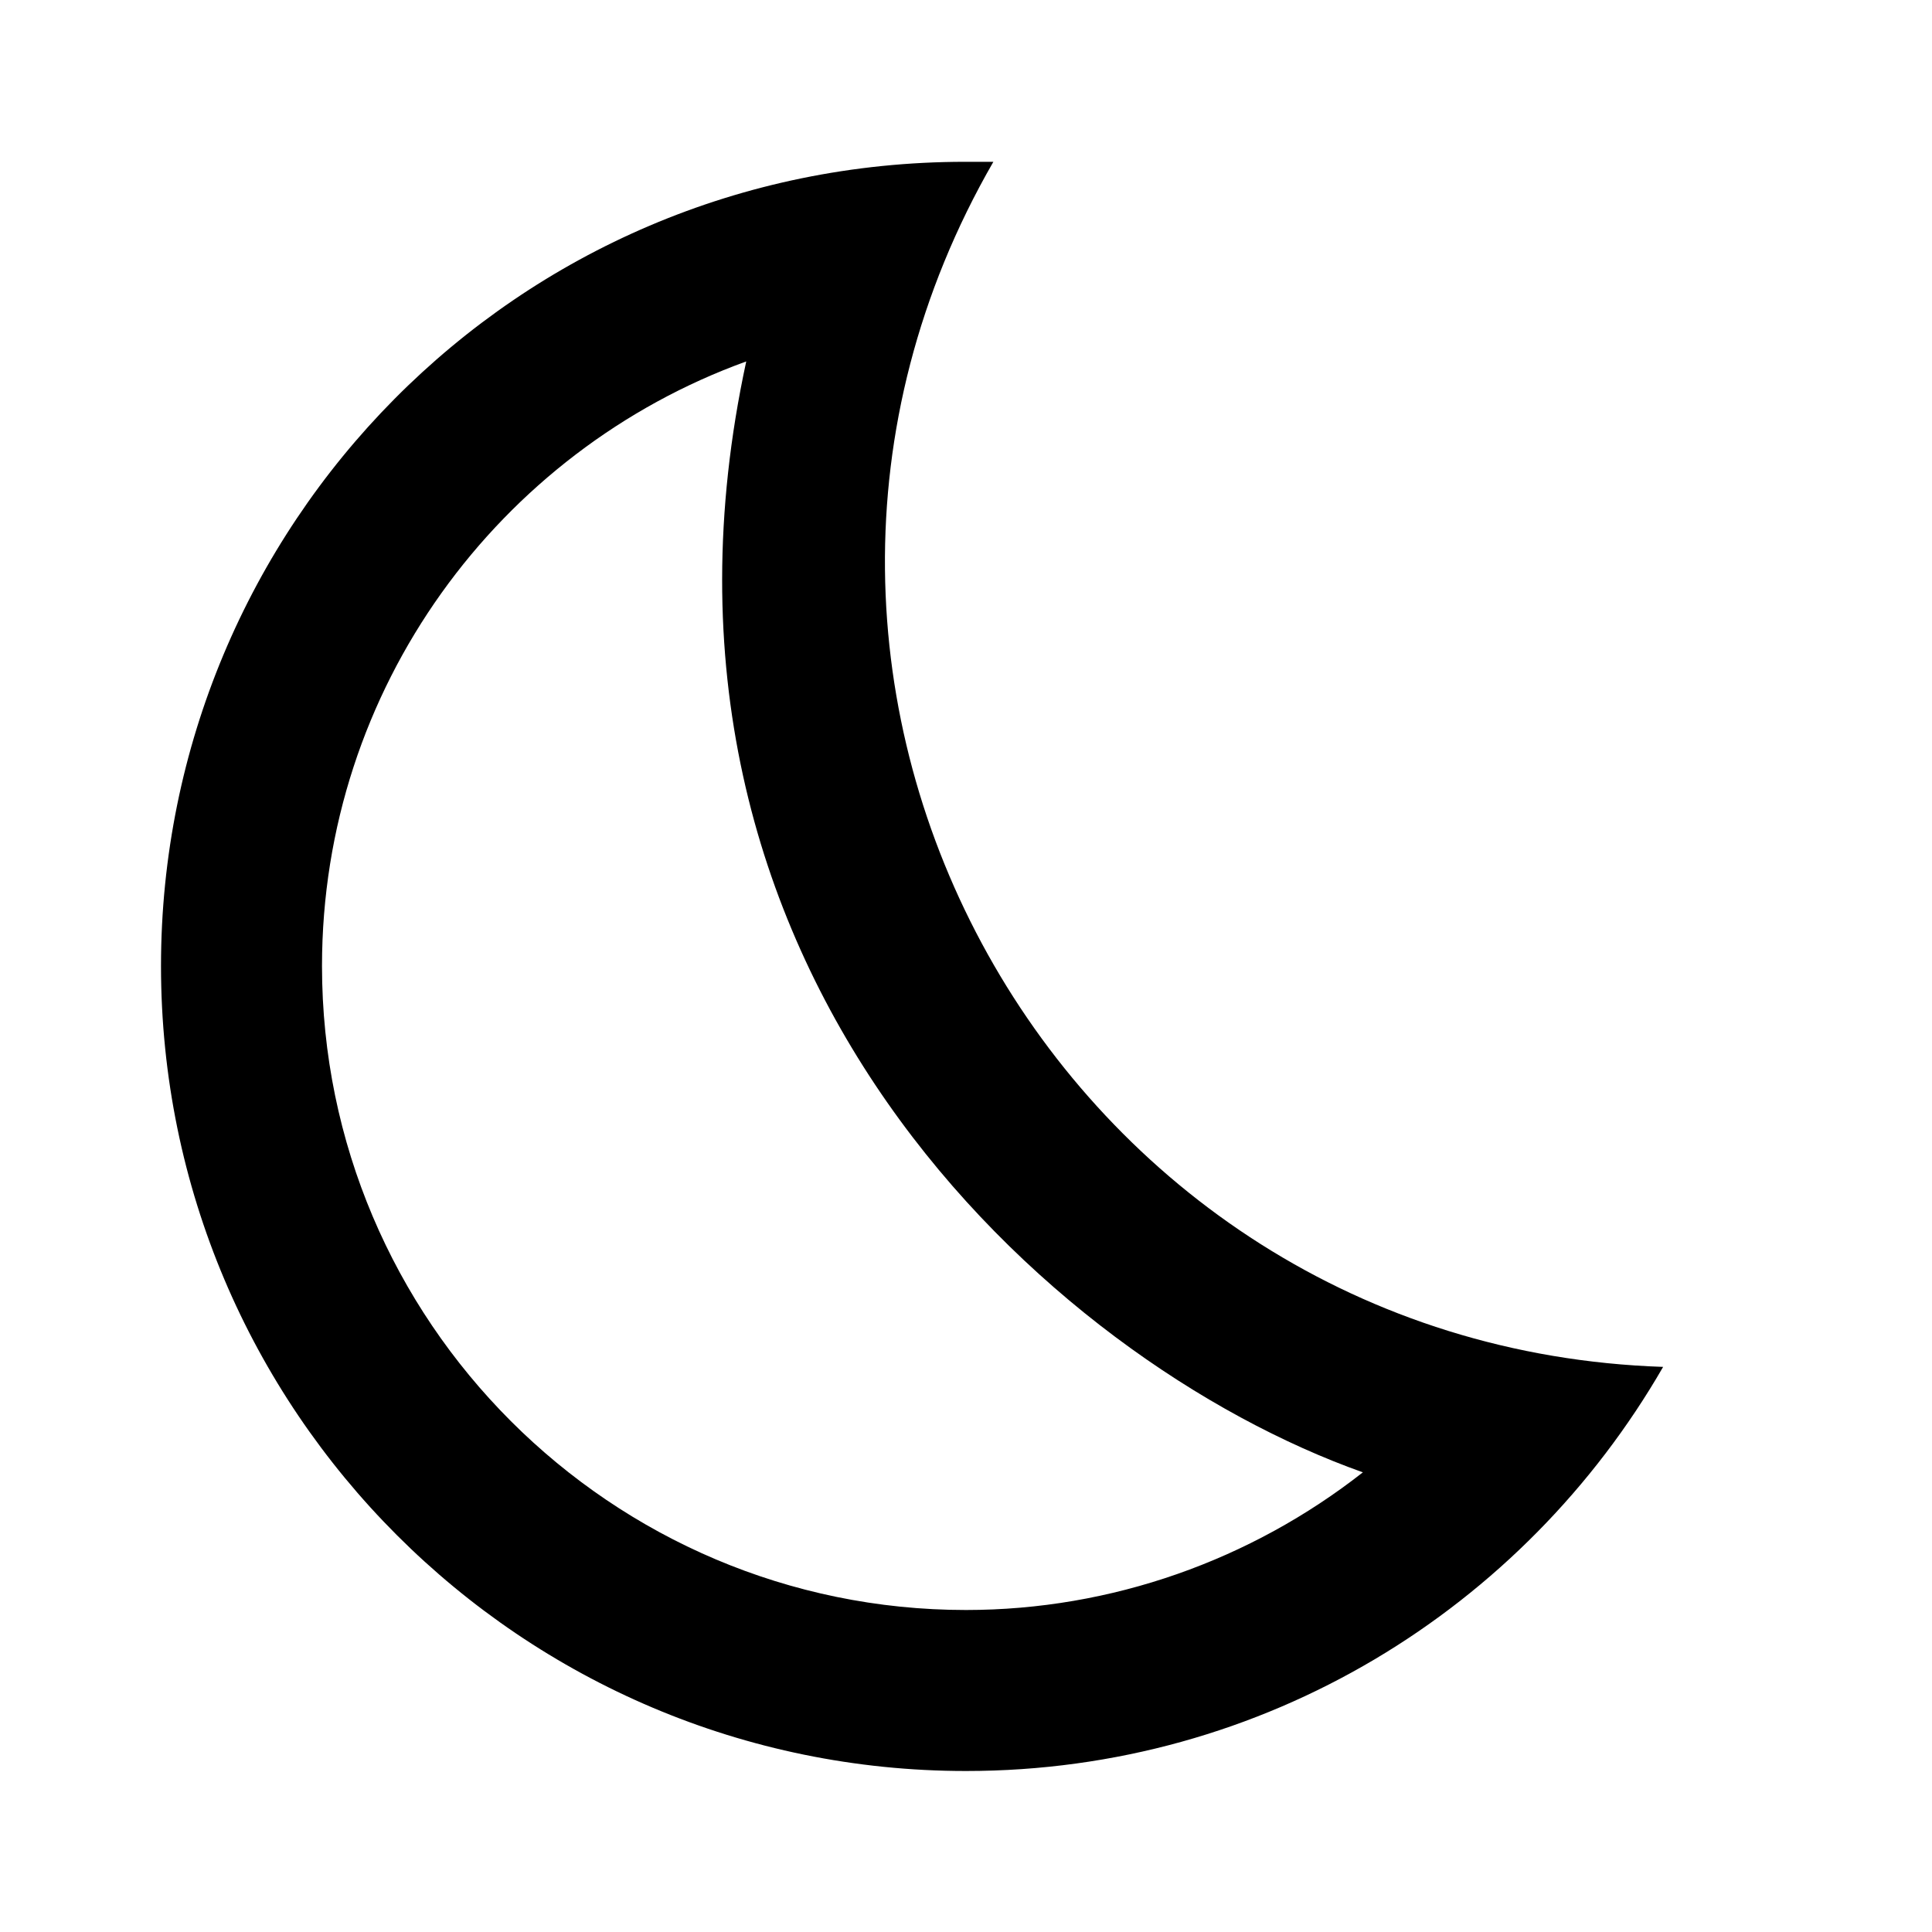
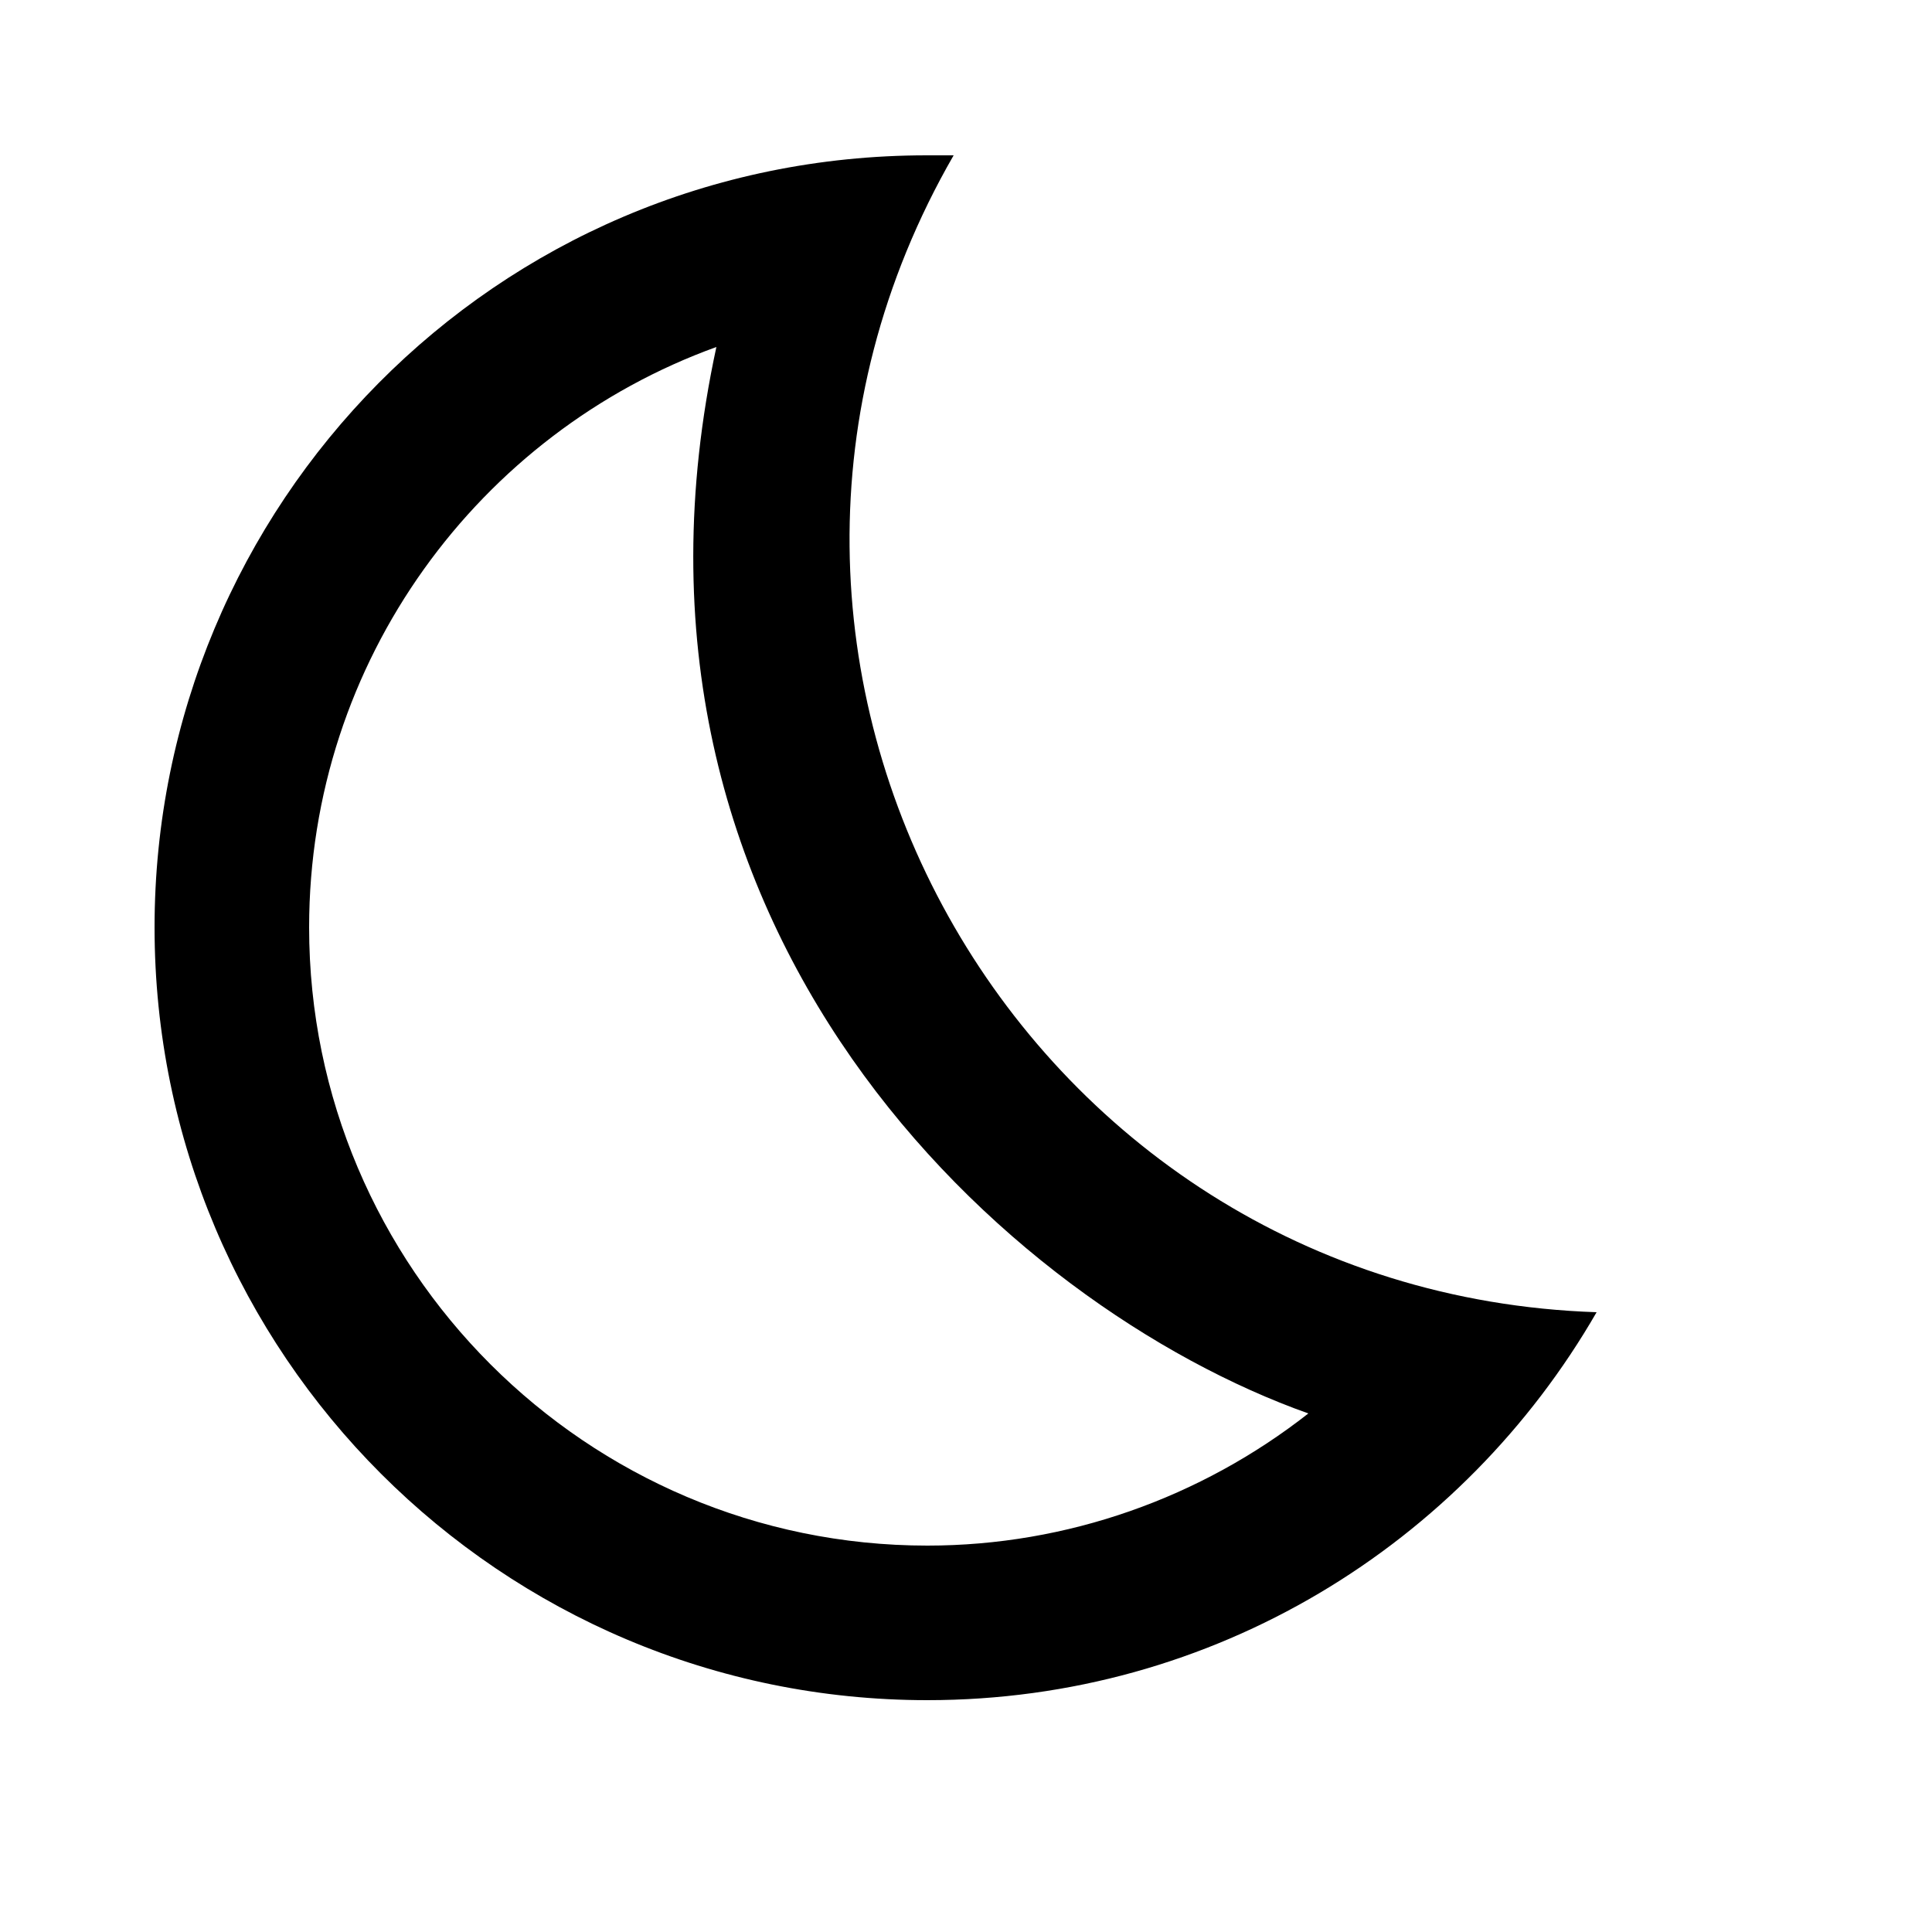
- <svg class="MuiSvgIcon-root MuiSvgIcon-fontSizeMedium css-i4bv87-MuiSvgIcon-root" focusable="false" aria-hidden="true" viewBox="0 0 24 24" data-testid="BedtimeOutlinedIcon" aria-label="Вкл темную тему" data-mui-internal-clone-element="true">
+ <svg class="MuiSvgIcon-root MuiSvgIcon-fontSizeMedium css-i4bv87-MuiSvgIcon-root" focusable="false" aria-hidden="true" viewBox="0 0 25 25" width="24" height="24" data-testid="BedtimeOutlinedIcon" aria-label="Вкл темную тему" data-mui-internal-clone-element="true">
  <path d="M9.27 4.49c-1.63 7.54 3.75 12.41 7.66 13.8C15.54 19.38 13.81 20 12 20c-4.41 0-8-3.59-8-8 0-3.45 2.2-6.4 5.27-7.51m2.72-2.48C6.4 2.01 2 6.54 2 12c0 5.52 4.48 10 10 10 3.71 0 6.93-2.02 8.66-5.02-7.51-.25-12.09-8.43-8.32-14.97h-.35z" />
</svg>
